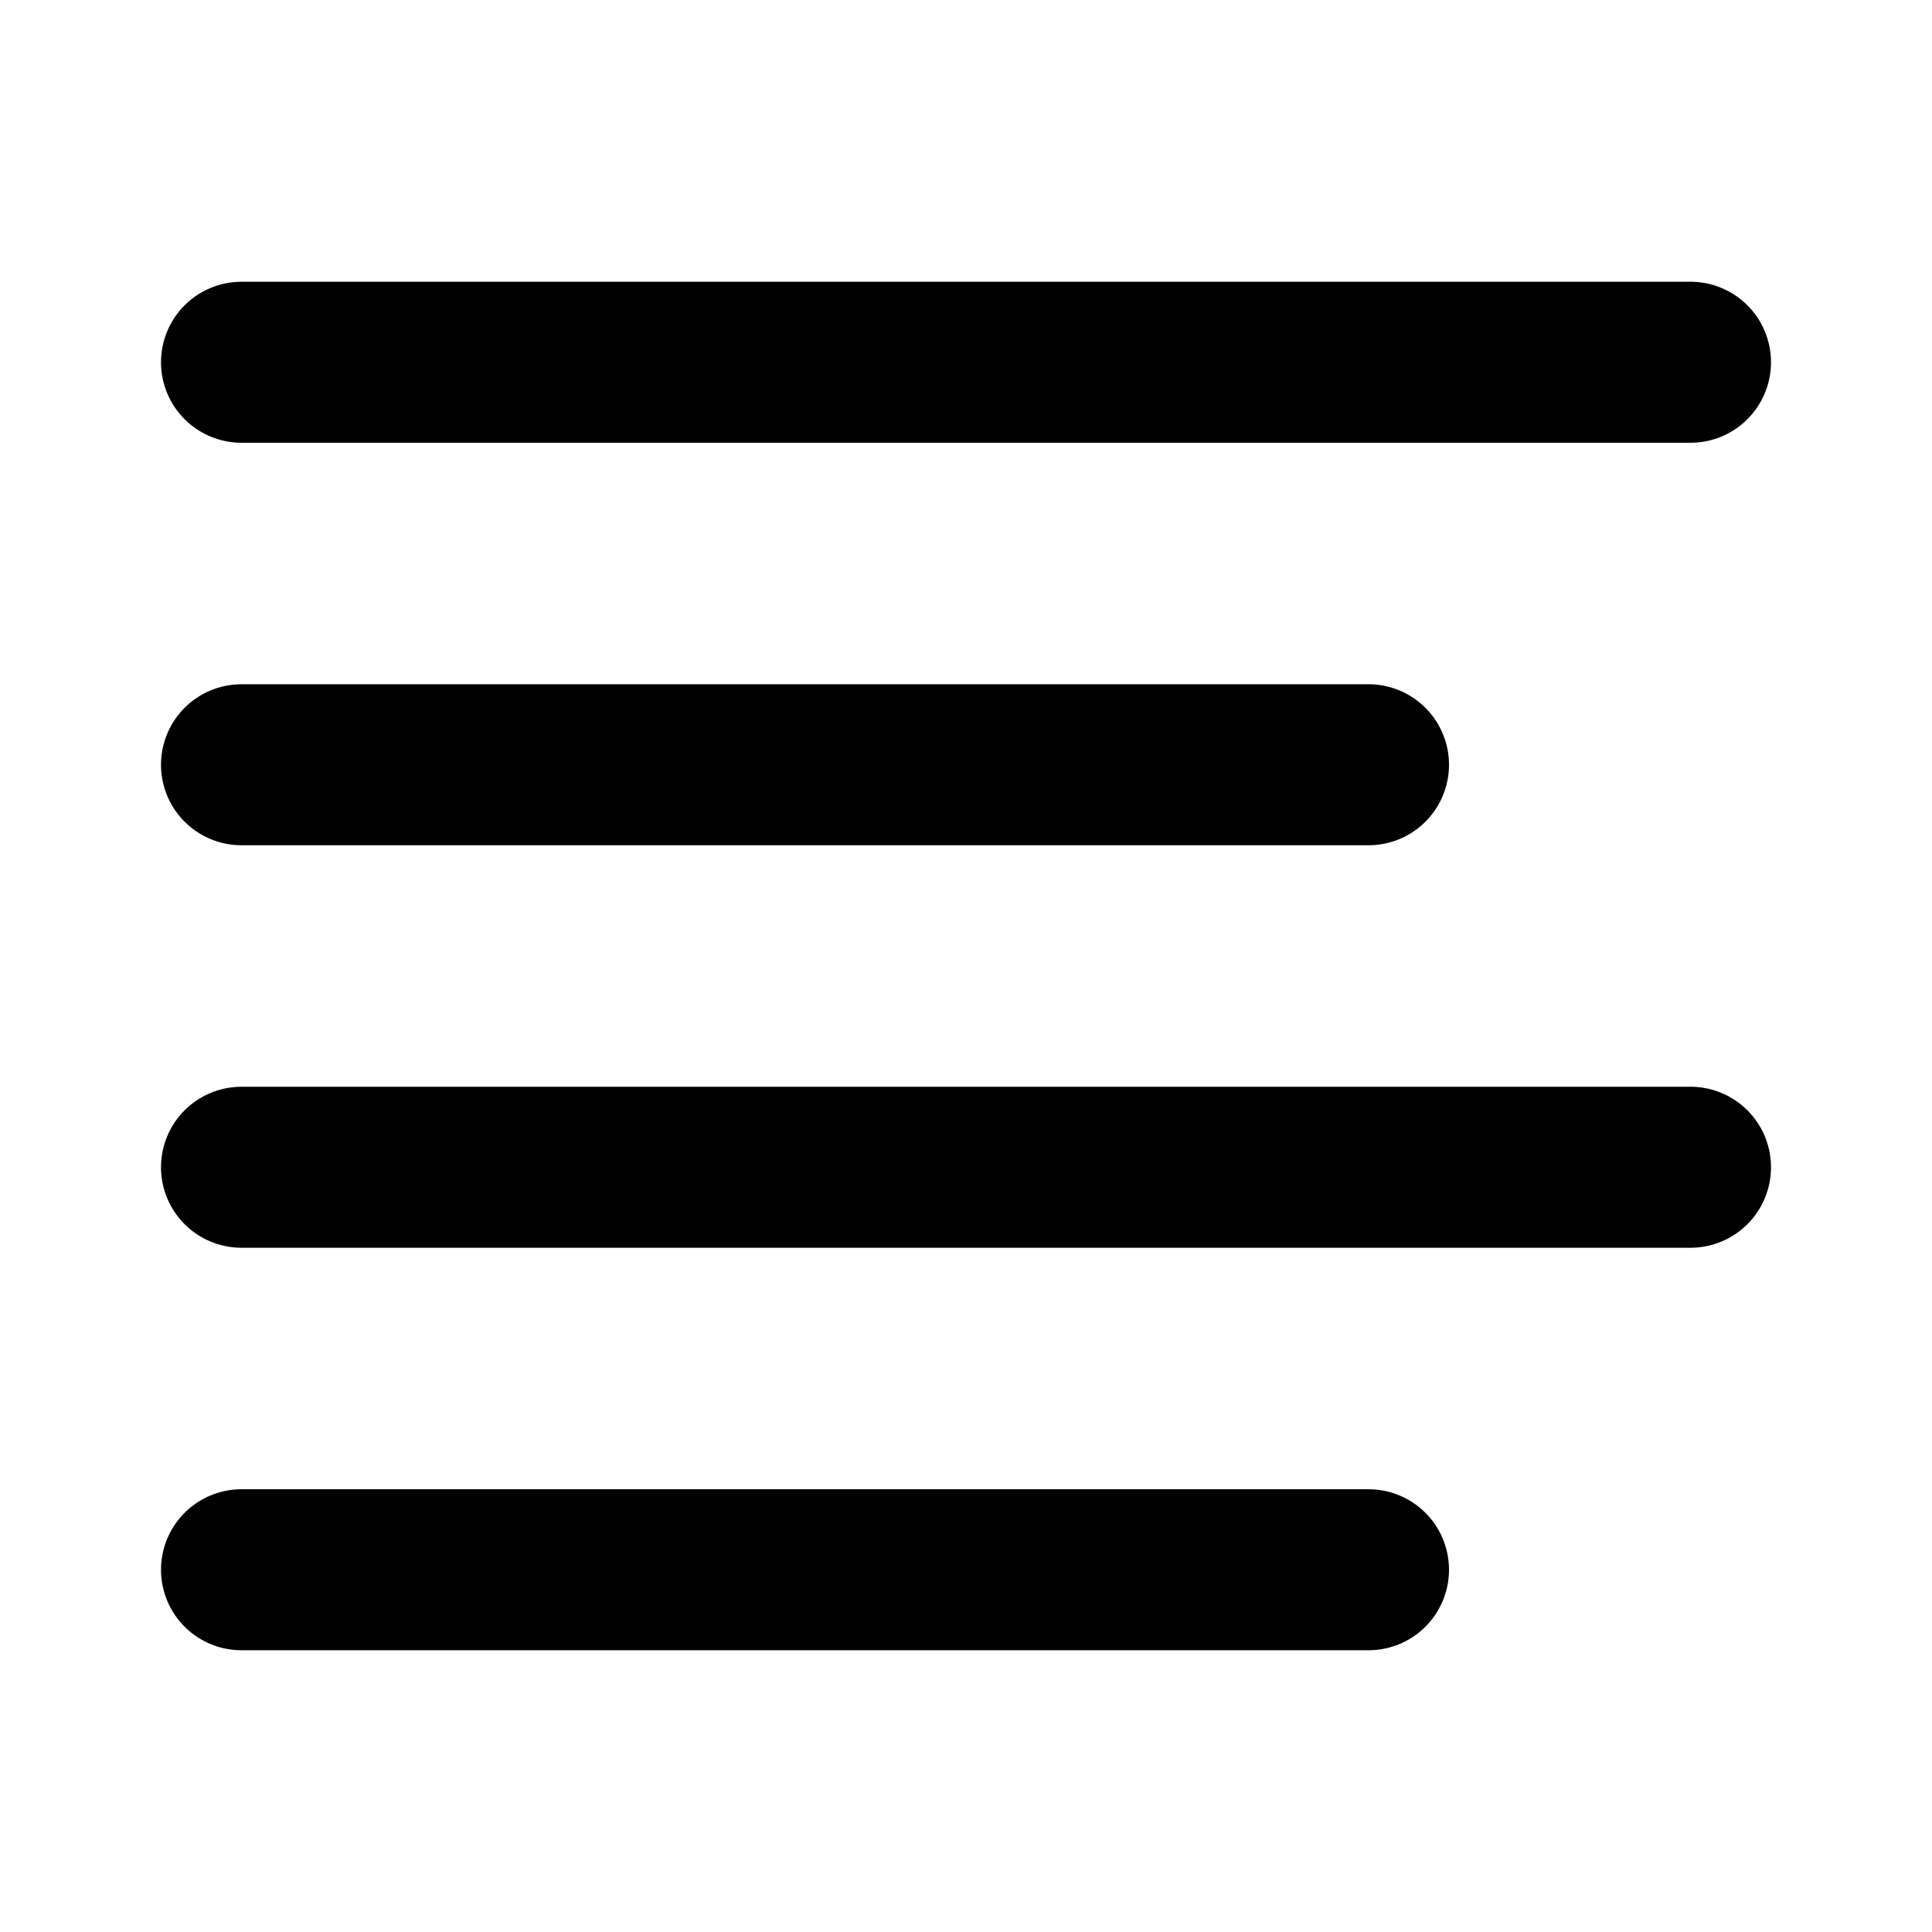
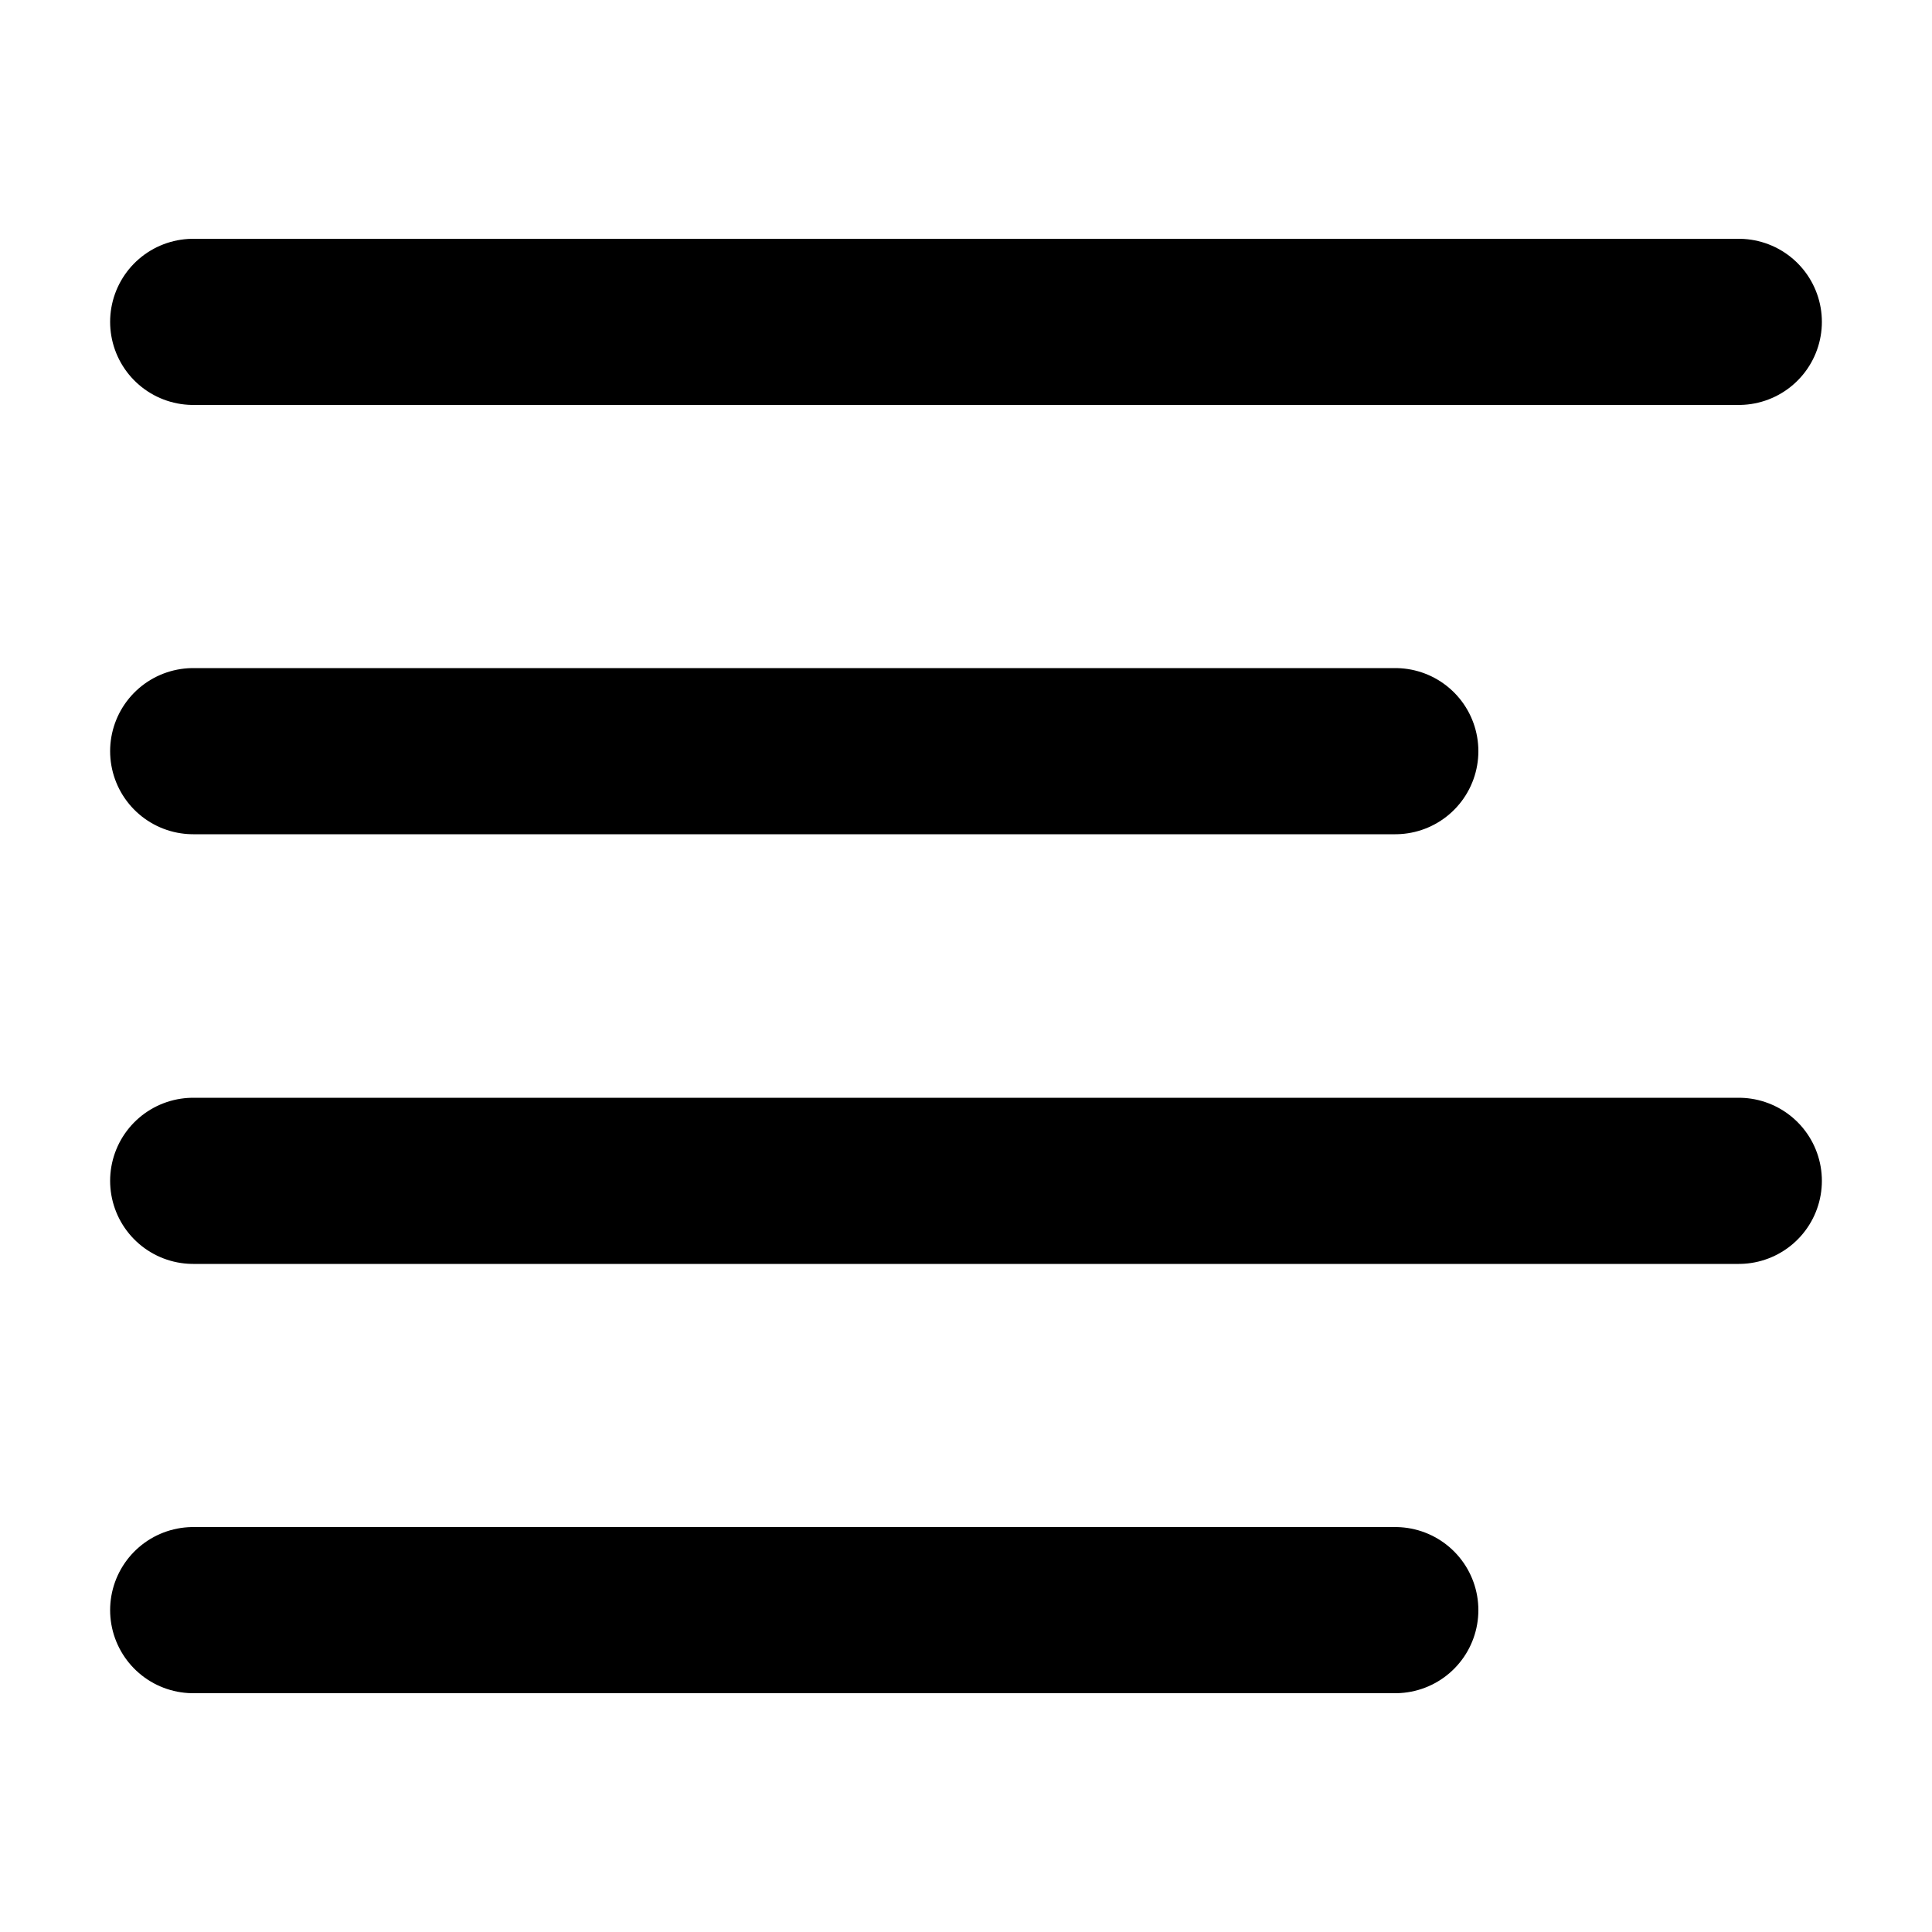
- <svg xmlns="http://www.w3.org/2000/svg" version="1.1" id="icon" x="0px" y="0px" viewBox="0 0 24 24" style="enable-background:new 0 0 24 24;" xml:space="preserve">
+ <svg xmlns="http://www.w3.org/2000/svg" version="1.1" id="icon" x="0px" y="0px" viewBox="0 0 50 50" style="enable-background:new 0 0 50 50;" xml:space="preserve">
  <style type="text/css">
- 	.st0{fill:none;stroke:#000000;stroke-width:2;stroke-linecap:round;stroke-linejoin:round;}
+ 	.st0{fill:none;stroke:#000000;stroke-width:4.3;stroke-linecap:round;stroke-linejoin:round;}
</style>
-   <path id="text" class="st0" d="M17,9.5H3 M21,4.5H3 M21,14.5H3 M17,19.5H3" />
+   <path id="text" class="st0" d="M36.11,19.44H5 M45,8.33H5 M45,30.56H5 M36.11,41.67H5" />
</svg>
